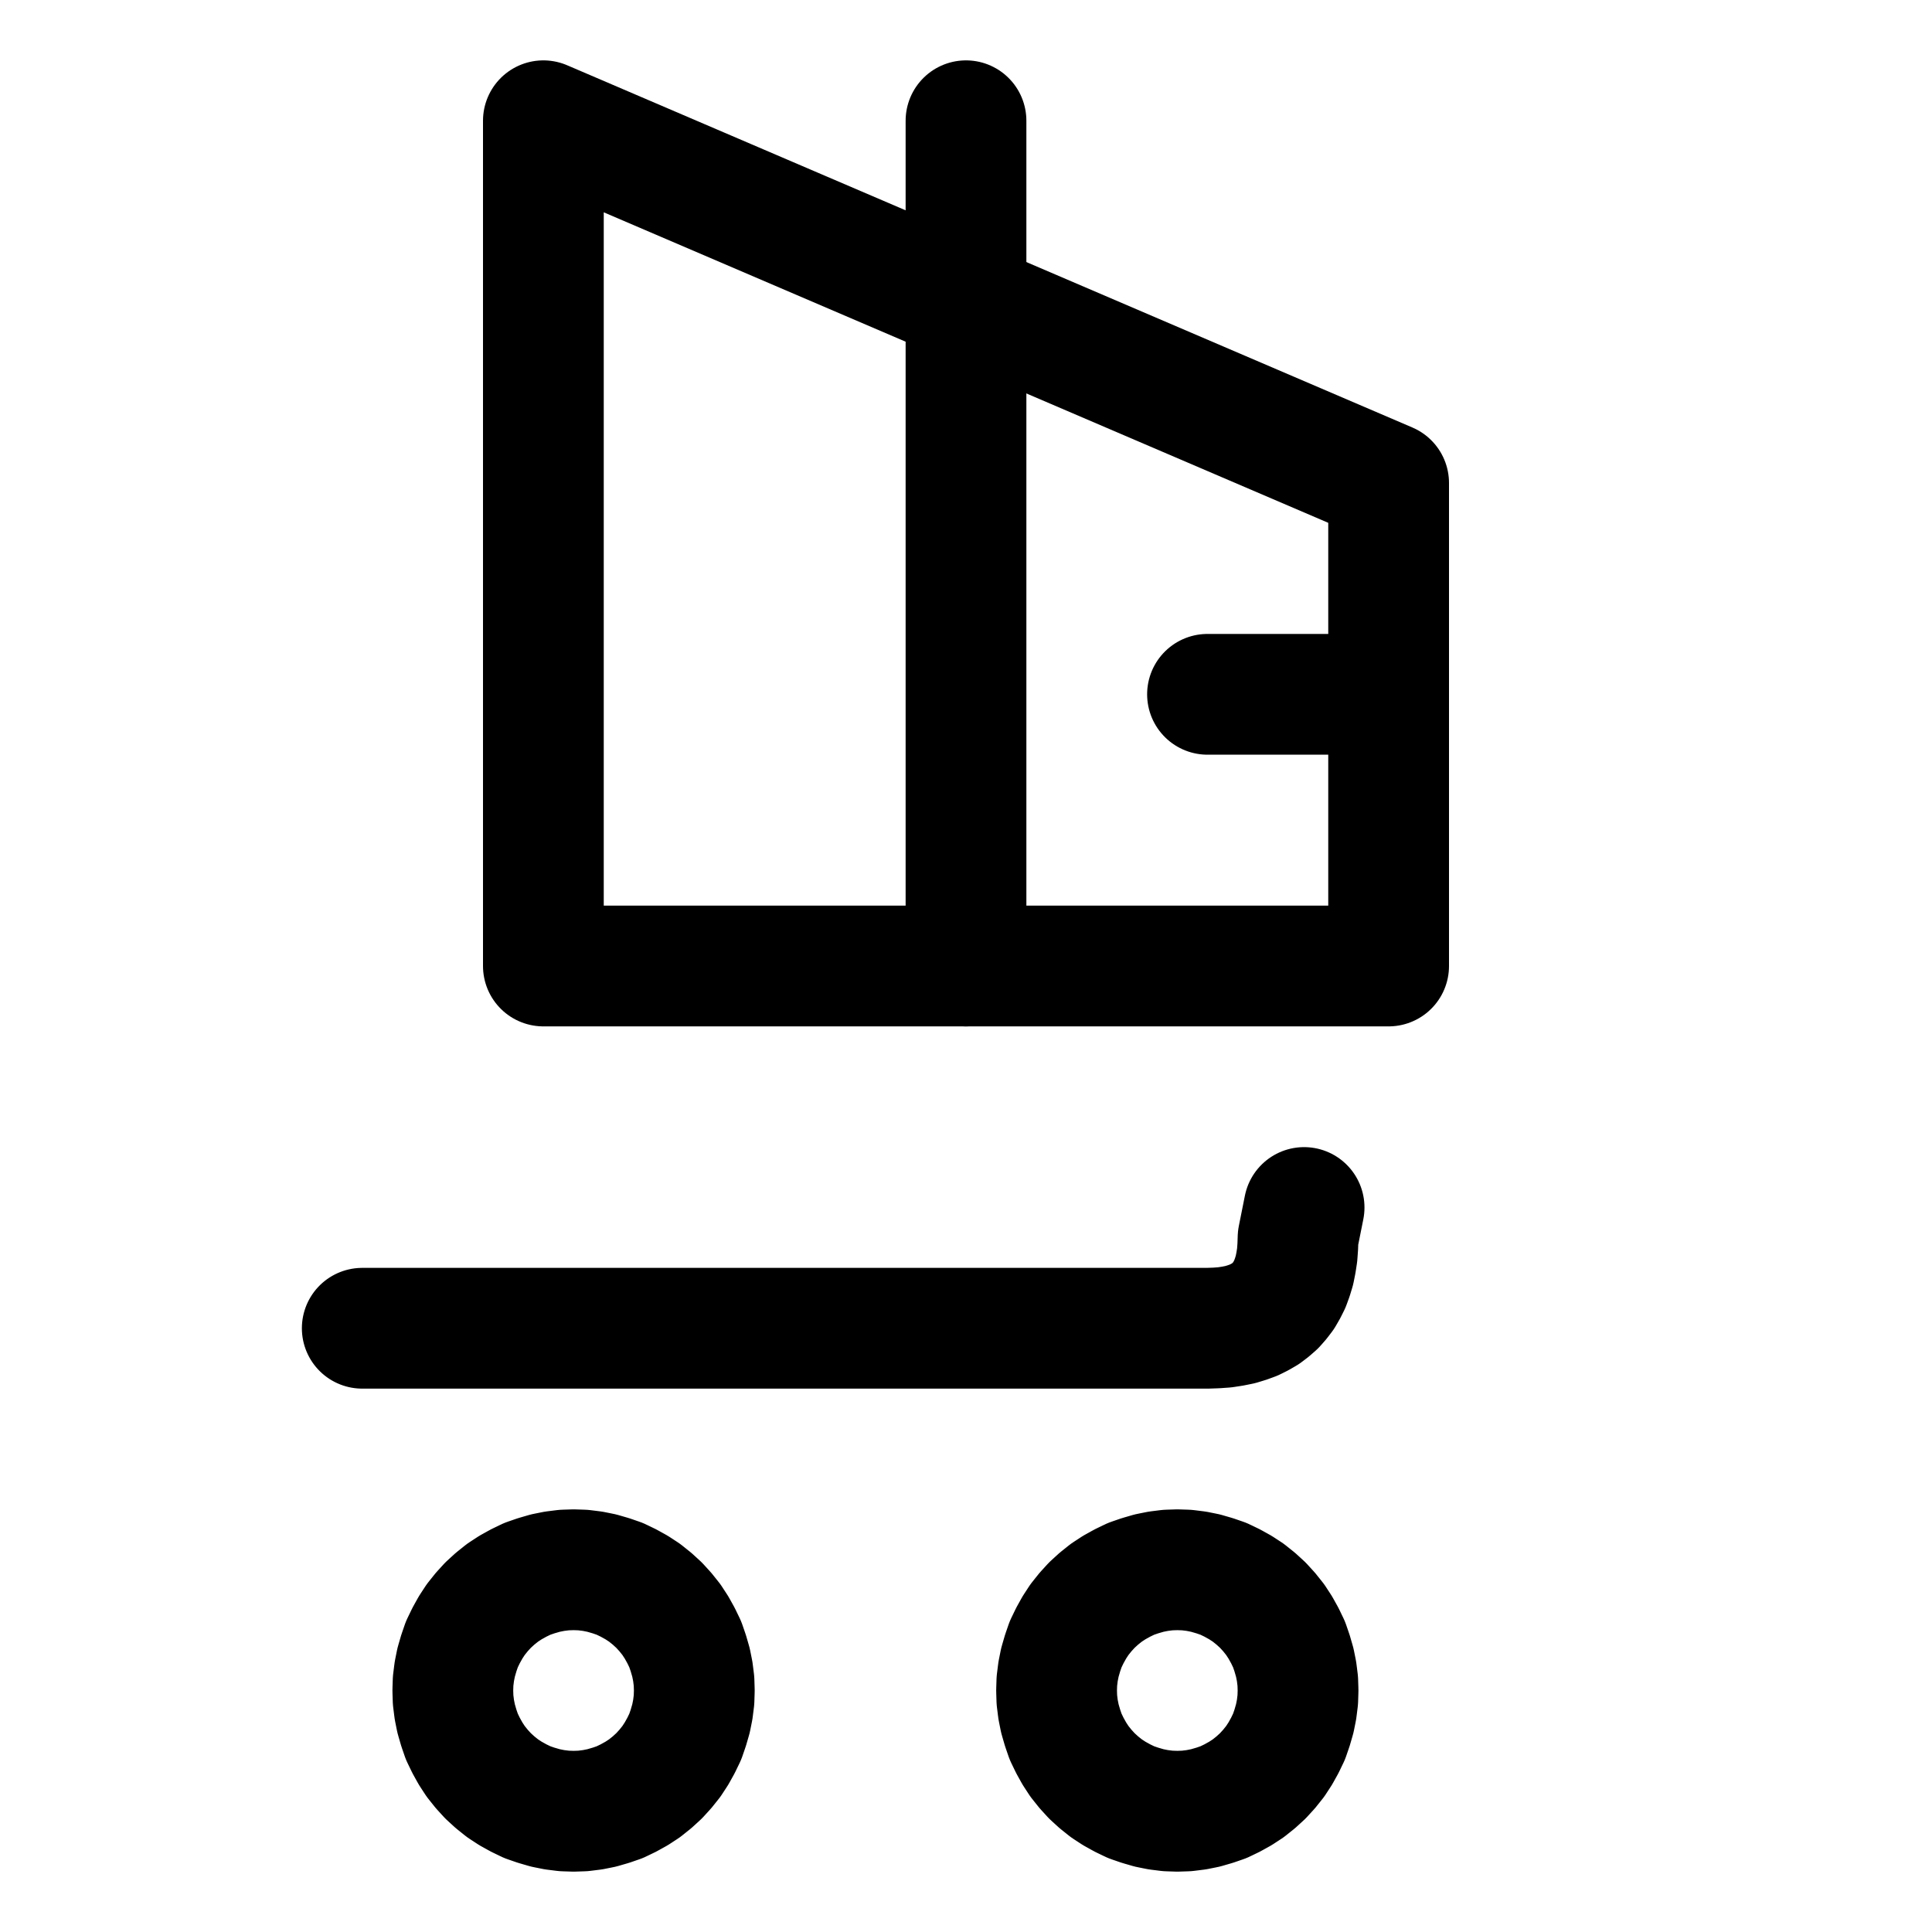
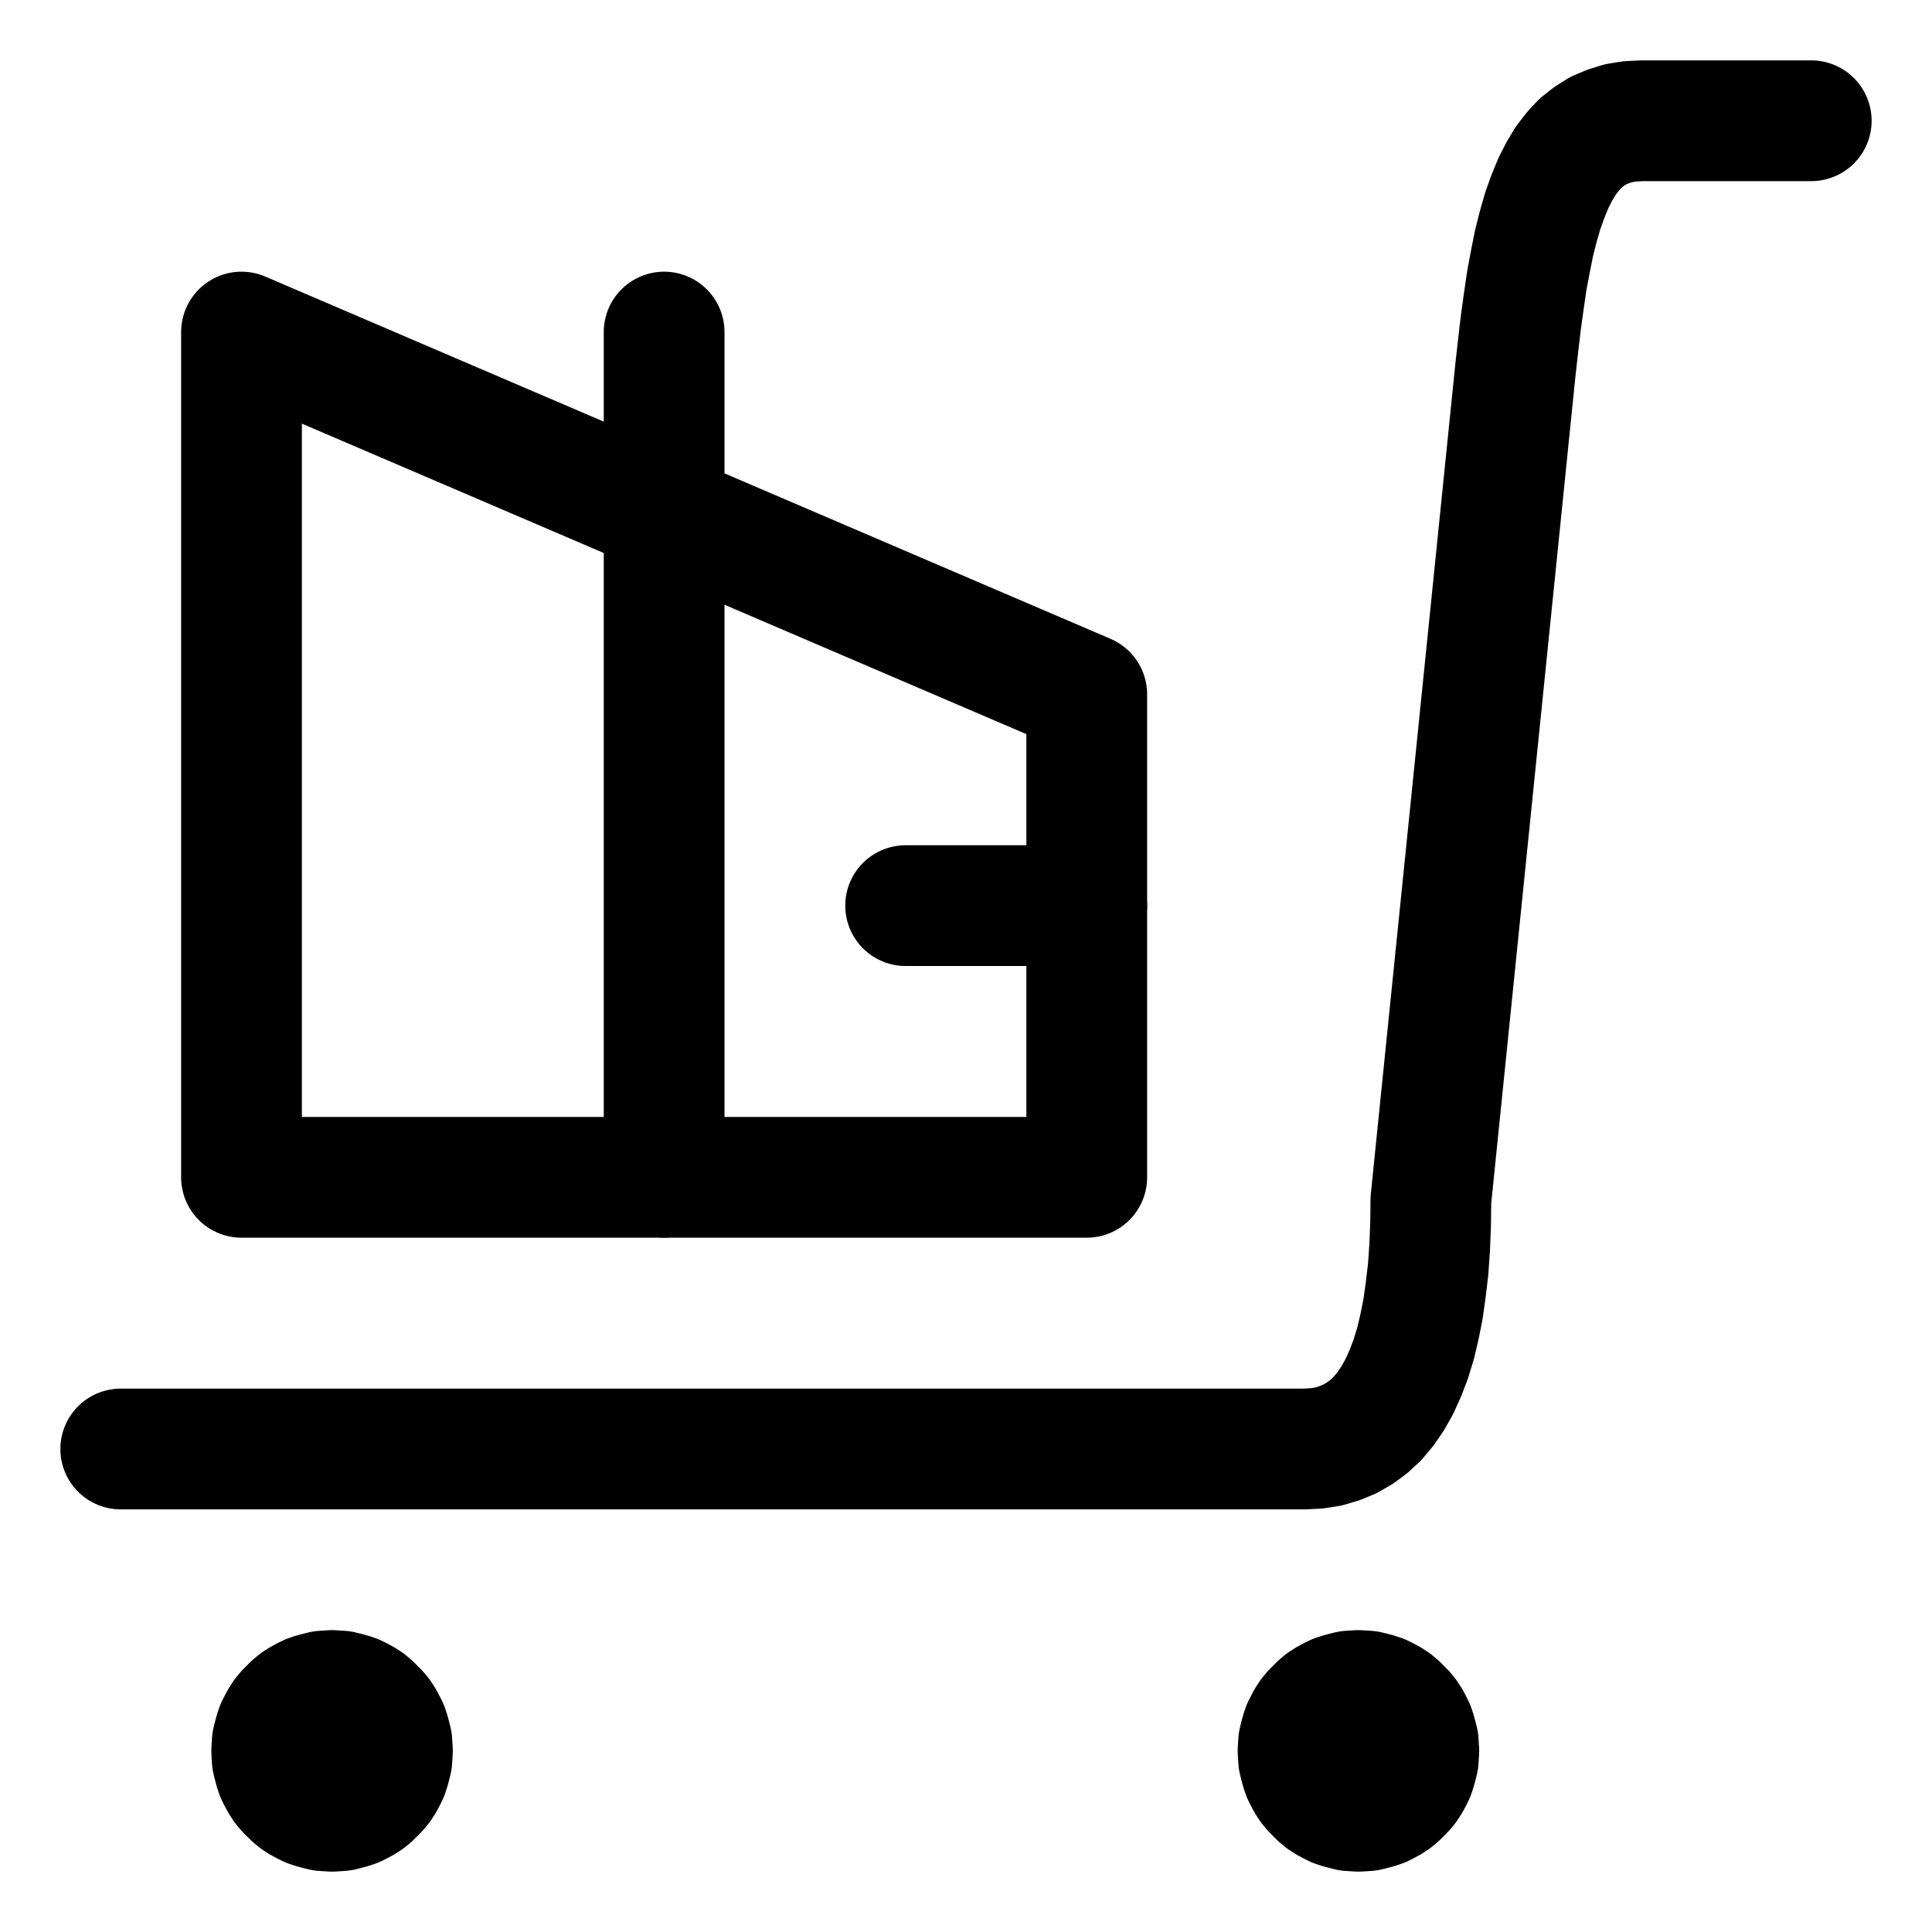
<svg xmlns="http://www.w3.org/2000/svg" width="64" height="64" viewBox="0 0 64 64">
  <g id="main-icon-clipped" stroke="#000000" stroke-width="4" fill="none" stroke-linecap="round" stroke-linejoin="round">
-     <path d="M12.00,44.00L40.00,44.00 M40.00,44.00L40.29,43.99 M40.29,43.99L40.57,43.97 M40.57,43.97L40.83,43.93 M40.83,43.93L41.08,43.88 M41.08,43.88L41.31,43.81 M41.31,43.81L41.53,43.73 M41.53,43.73L41.73,43.63 M41.73,43.63L41.92,43.52 M41.92,43.52L42.09,43.39 M42.09,43.39L42.25,43.25 M42.25,43.25L42.39,43.09 M42.39,43.09L42.52,42.92 M42.52,42.92L42.63,42.73 M42.63,42.73L42.73,42.53 M42.73,42.53L42.81,42.31 M42.81,42.31L42.88,42.08 M42.88,42.08L42.93,41.83 M42.93,41.83L42.97,41.57 M42.97,41.57L42.99,41.29 M42.99,41.29L43.00,41.00 M43.00,41.00L43.20,40.00 M19.00,52.00L19.31,52.01 M19.31,52.01L19.63,52.05 M19.63,52.05L19.93,52.11 M19.93,52.11L20.24,52.20 M20.24,52.20L20.53,52.30 M20.53,52.30L20.82,52.44 M20.82,52.44L21.09,52.59 M21.09,52.59L21.35,52.76 M21.35,52.76L21.60,52.96 M21.60,52.96L21.83,53.17 M21.83,53.17L22.04,53.40 M22.04,53.40L22.24,53.65 M22.24,53.65L22.41,53.91 M22.41,53.91L22.56,54.18 M22.56,54.18L22.70,54.47 M22.70,54.47L22.80,54.76 M22.80,54.76L22.89,55.07 M22.89,55.07L22.95,55.37 M22.95,55.37L22.99,55.69 M22.99,55.69L23.00,56.00 M23.00,56.00L22.99,56.31 M22.99,56.31L22.95,56.63 M22.95,56.63L22.89,56.93 M22.89,56.93L22.80,57.24 M22.80,57.24L22.70,57.53 M22.70,57.53L22.56,57.82 M22.56,57.82L22.41,58.09 M22.41,58.09L22.24,58.35 M22.24,58.35L22.04,58.60 M22.04,58.60L21.83,58.83 M21.83,58.83L21.60,59.04 M21.60,59.04L21.35,59.24 M21.35,59.24L21.09,59.41 M21.09,59.41L20.82,59.56 M20.82,59.56L20.53,59.70 M20.53,59.70L20.24,59.80 M20.24,59.80L19.93,59.89 M19.93,59.89L19.63,59.95 M19.63,59.95L19.31,59.99 M19.31,59.99L19.00,60.00 M19.00,60.00L18.69,59.99 M18.69,59.99L18.37,59.95 M18.37,59.95L18.07,59.89 M18.07,59.89L17.76,59.80 M17.76,59.80L17.47,59.70 M17.47,59.70L17.18,59.56 M17.18,59.56L16.91,59.41 M16.91,59.41L16.65,59.24 M16.65,59.24L16.40,59.04 M16.40,59.04L16.17,58.83 M16.17,58.83L15.96,58.60 M15.96,58.60L15.76,58.35 M15.76,58.35L15.59,58.09 M15.59,58.09L15.44,57.82 M15.44,57.82L15.30,57.53 M15.30,57.53L15.20,57.24 M15.20,57.24L15.11,56.93 M15.11,56.93L15.05,56.63 M15.05,56.63L15.01,56.31 M15.01,56.31L15.00,56.00 M15.00,56.00L15.01,55.69 M15.01,55.69L15.05,55.37 M15.05,55.37L15.11,55.07 M15.11,55.07L15.20,54.76 M15.20,54.76L15.30,54.47 M15.30,54.47L15.44,54.18 M15.44,54.18L15.59,53.91 M15.59,53.91L15.76,53.65 M15.76,53.65L15.96,53.40 M15.96,53.40L16.17,53.17 M16.17,53.17L16.40,52.96 M16.40,52.96L16.65,52.76 M16.65,52.76L16.91,52.59 M16.91,52.59L17.18,52.44 M17.18,52.44L17.47,52.30 M17.47,52.30L17.76,52.20 M17.76,52.20L18.07,52.11 M18.07,52.11L18.37,52.05 M18.37,52.05L18.69,52.01 M18.69,52.01L19.00,52.00 M39.00,52.00L39.31,52.01 M39.31,52.01L39.63,52.05 M39.63,52.05L39.93,52.11 M39.93,52.11L40.24,52.20 M40.24,52.20L40.53,52.30 M40.53,52.30L40.82,52.44 M40.82,52.44L41.09,52.59 M41.09,52.59L41.35,52.76 M41.35,52.76L41.60,52.96 M41.60,52.96L41.83,53.17 M41.83,53.17L42.04,53.40 M42.04,53.40L42.24,53.65 M42.24,53.65L42.41,53.91 M42.41,53.91L42.56,54.18 M42.56,54.18L42.70,54.47 M42.70,54.47L42.80,54.76 M42.80,54.76L42.89,55.07 M42.89,55.07L42.95,55.37 M42.95,55.37L42.99,55.69 M42.99,55.69L43.00,56.00 M43.00,56.00L42.99,56.31 M42.99,56.31L42.95,56.63 M42.95,56.63L42.89,56.93 M42.89,56.93L42.80,57.24 M42.80,57.24L42.70,57.53 M42.70,57.53L42.56,57.82 M42.56,57.82L42.41,58.09 M42.41,58.09L42.24,58.35 M42.24,58.35L42.04,58.60 M42.04,58.60L41.83,58.83 M41.83,58.83L41.60,59.04 M41.60,59.04L41.35,59.24 M41.35,59.24L41.09,59.41 M41.09,59.41L40.82,59.56 M40.82,59.56L40.53,59.70 M40.53,59.70L40.24,59.80 M40.24,59.80L39.93,59.89 M39.93,59.89L39.63,59.95 M39.63,59.95L39.31,59.99 M39.31,59.99L39.00,60.00 M39.00,60.00L38.69,59.99 M38.69,59.99L38.37,59.95 M38.37,59.95L38.07,59.89 M38.07,59.89L37.76,59.80 M37.76,59.80L37.47,59.70 M37.47,59.70L37.18,59.56 M37.18,59.56L36.91,59.41 M36.91,59.41L36.65,59.24 M36.65,59.24L36.40,59.04 M36.40,59.04L36.17,58.83 M36.17,58.83L35.96,58.60 M35.96,58.60L35.76,58.35 M35.76,58.35L35.59,58.09 M35.59,58.09L35.44,57.82 M35.44,57.82L35.30,57.53 M35.30,57.53L35.20,57.24 M35.20,57.24L35.11,56.93 M35.11,56.93L35.05,56.63 M35.05,56.63L35.01,56.31 M35.01,56.31L35.00,56.00 M35.00,56.00L35.01,55.69 M35.01,55.69L35.05,55.37 M35.05,55.37L35.11,55.07 M35.11,55.07L35.20,54.76 M35.20,54.76L35.30,54.47 M35.30,54.47L35.44,54.18 M35.44,54.18L35.59,53.91 M35.59,53.91L35.76,53.65 M35.76,53.65L35.96,53.40 M35.96,53.40L36.17,53.17 M36.17,53.17L36.40,52.96 M36.40,52.96L36.65,52.76 M36.65,52.76L36.91,52.59 M36.91,52.59L37.18,52.44 M37.18,52.44L37.47,52.30 M37.47,52.30L37.76,52.20 M37.76,52.20L38.07,52.11 M38.07,52.11L38.37,52.05 M38.37,52.05L38.69,52.01 M38.69,52.01L39.00,52.00 M12.00,44.00L40.00,44.00 M40.00,44.00L40.29,43.99 M40.29,43.99L40.57,43.97 M40.57,43.97L40.83,43.93 M40.83,43.93L41.08,43.88 M41.08,43.88L41.31,43.81 M41.31,43.81L41.53,43.73 M41.53,43.73L41.73,43.63 M41.73,43.63L41.92,43.52 M41.92,43.52L42.09,43.39 M42.09,43.39L42.25,43.25 M42.25,43.25L42.39,43.09 M42.39,43.09L42.52,42.92 M42.52,42.92L42.63,42.73 M42.63,42.73L42.73,42.53 M42.73,42.53L42.81,42.31 M42.81,42.31L42.88,42.08 M42.88,42.08L42.93,41.83 M42.93,41.83L42.97,41.57 M42.97,41.57L42.99,41.29 M42.99,41.29L43.00,41.00 M43.00,41.00L43.20,40.00 M19.00,52.00L19.31,52.01 M19.31,52.01L19.63,52.05 M19.63,52.05L19.93,52.11 M19.93,52.11L20.24,52.20 M20.24,52.20L20.53,52.30 M20.53,52.30L20.82,52.44 M20.82,52.44L21.09,52.59 M21.09,52.59L21.35,52.76 M21.35,52.76L21.60,52.96 M21.60,52.96L21.83,53.17 M21.83,53.17L22.04,53.40 M22.04,53.40L22.24,53.65 M22.24,53.65L22.41,53.91 M22.41,53.91L22.56,54.18 M22.56,54.18L22.70,54.47 M22.70,54.47L22.80,54.76 M22.80,54.76L22.89,55.07 M22.89,55.07L22.95,55.37 M22.95,55.37L22.99,55.69 M22.99,55.69L23.00,56.00 M23.00,56.00L22.99,56.31 M22.99,56.31L22.95,56.63 M22.95,56.63L22.89,56.93 M22.89,56.93L22.80,57.24 M22.80,57.24L22.70,57.53 M22.70,57.53L22.56,57.82 M22.56,57.82L22.41,58.09 M22.41,58.09L22.24,58.35 M22.24,58.35L22.04,58.60 M22.04,58.60L21.83,58.83 M21.83,58.83L21.60,59.04 M21.60,59.04L21.35,59.24 M21.35,59.24L21.09,59.41 M21.09,59.41L20.82,59.56 M20.82,59.56L20.53,59.70 M20.53,59.70L20.24,59.80 M20.24,59.80L19.93,59.89 M19.93,59.89L19.63,59.95 M19.63,59.95L19.31,59.99 M19.31,59.99L19.00,60.00 M19.00,60.00L18.69,59.99 M18.69,59.99L18.37,59.95 M18.37,59.95L18.07,59.89 M18.07,59.89L17.76,59.80 M17.76,59.80L17.47,59.70 M17.47,59.70L17.18,59.56 M17.18,59.56L16.91,59.41 M16.91,59.41L16.65,59.24 M16.65,59.24L16.40,59.04 M16.40,59.04L16.17,58.83 M16.17,58.83L15.96,58.60 M15.96,58.60L15.76,58.35 M15.76,58.35L15.59,58.09 M15.59,58.09L15.44,57.82 M15.44,57.82L15.30,57.53 M15.30,57.53L15.20,57.24 M15.20,57.24L15.11,56.93 M15.11,56.93L15.05,56.63 M15.05,56.63L15.01,56.31 M15.01,56.31L15.00,56.00 M15.00,56.00L15.01,55.69 M15.01,55.69L15.05,55.37 M15.05,55.37L15.11,55.07 M15.11,55.07L15.20,54.76 M15.20,54.76L15.30,54.47 M15.30,54.47L15.44,54.18 M15.44,54.18L15.59,53.91 M15.59,53.91L15.76,53.65 M15.76,53.65L15.96,53.40 M15.96,53.40L16.17,53.17 M16.17,53.17L16.40,52.96 M16.40,52.96L16.65,52.76 M16.65,52.76L16.91,52.59 M16.91,52.59L17.18,52.44 M17.18,52.44L17.47,52.30 M17.47,52.30L17.76,52.20 M17.76,52.20L18.07,52.11 M18.07,52.11L18.37,52.05 M18.37,52.05L18.69,52.01 M18.69,52.01L19.00,52.00 M39.00,52.00L39.31,52.01 M39.31,52.01L39.63,52.05 M39.63,52.05L39.93,52.11 M39.93,52.11L40.24,52.20 M40.24,52.20L40.53,52.30 M40.53,52.30L40.82,52.44 M40.82,52.44L41.09,52.59 M41.09,52.59L41.35,52.76 M41.35,52.76L41.60,52.96 M41.60,52.96L41.83,53.17 M41.83,53.17L42.04,53.40 M42.04,53.40L42.24,53.65 M42.24,53.65L42.41,53.91 M42.41,53.91L42.56,54.18 M42.56,54.18L42.70,54.47 M42.70,54.47L42.80,54.76 M42.80,54.76L42.89,55.07 M42.89,55.07L42.95,55.37 M42.95,55.37L42.99,55.69 M42.99,55.69L43.00,56.00 M43.00,56.00L42.99,56.31 M42.99,56.31L42.95,56.63 M42.95,56.63L42.89,56.93 M42.89,56.93L42.80,57.24 M42.80,57.24L42.70,57.53 M42.70,57.53L42.56,57.82 M42.56,57.82L42.41,58.09 M42.41,58.09L42.24,58.35 M42.24,58.35L42.04,58.60 M42.04,58.60L41.83,58.83 M41.83,58.83L41.60,59.04 M41.60,59.04L41.35,59.24 M41.35,59.24L41.09,59.41 M41.09,59.41L40.82,59.56 M40.82,59.56L40.53,59.70 M40.53,59.70L40.24,59.80 M40.24,59.80L39.93,59.89 M39.93,59.89L39.63,59.95 M39.63,59.95L39.31,59.99 M39.31,59.99L39.00,60.00 M39.00,60.00L38.69,59.99 M38.69,59.99L38.37,59.95 M38.37,59.95L38.07,59.89 M38.07,59.89L37.76,59.80 M37.76,59.80L37.47,59.70 M37.47,59.70L37.18,59.56 M37.18,59.56L36.91,59.41 M36.91,59.41L36.65,59.24 M36.65,59.24L36.40,59.04 M36.40,59.04L36.17,58.83 M36.17,58.83L35.96,58.60 M35.96,58.60L35.76,58.35 M35.76,58.35L35.59,58.09 M35.59,58.09L35.44,57.82 M35.44,57.82L35.30,57.53 M35.30,57.53L35.20,57.24 M35.20,57.24L35.11,56.93 M35.11,56.93L35.05,56.63 M35.05,56.63L35.01,56.31 M35.01,56.31L35.00,56.00 M35.00,56.00L35.01,55.69 M35.01,55.69L35.05,55.37 M35.05,55.37L35.11,55.07 M35.11,55.07L35.20,54.76 M35.20,54.76L35.30,54.47 M35.30,54.47L35.44,54.18 M35.44,54.18L35.59,53.91 M35.59,53.91L35.76,53.65 M35.76,53.65L35.96,53.40 M35.96,53.40L36.17,53.17 M36.17,53.17L36.40,52.96 M36.40,52.96L36.65,52.76 M36.65,52.76L36.91,52.59 M36.91,52.59L37.18,52.44 M37.18,52.44L37.47,52.30 M37.47,52.30L37.76,52.20 M37.76,52.20L38.07,52.11 M38.07,52.11L38.37,52.05 M38.37,52.05L38.69,52.01 M38.69,52.01L39.00,52.00" />
+     <path d="M4.00,48.00L43.20,48.00 M43.20,48.00L43.61,47.98 M43.61,47.98L44.00,47.92 M44.00,47.92L44.37,47.81 M44.37,47.81L44.71,47.67 M44.71,47.67L45.04,47.48 M45.04,47.48L45.34,47.26 M45.34,47.26L45.63,46.99 M45.63,46.99L45.89,46.68 M45.89,46.68L46.13,46.33 M46.13,46.33L46.35,45.94 M46.35,45.94L46.55,45.50 M46.55,45.50L46.73,45.03 M46.73,45.03L46.89,44.51 M46.89,44.51L47.02,43.96 M47.02,43.96L47.14,43.36 M47.14,43.36L47.23,42.72 M47.23,42.72L47.31,42.04 M47.31,42.04L47.36,41.32 M47.36,41.32L47.39,40.55 M47.39,40.55L47.40,39.75 M47.40,39.75L50.20,12.25 M50.20,12.25L50.29,11.45 M50.29,11.45L50.38,10.68 M50.38,10.68L50.48,9.96 M50.48,9.96L50.58,9.28 M50.58,9.28L50.70,8.64 M50.70,8.64L50.82,8.04 M50.82,8.04L50.96,7.49 M50.96,7.49L51.11,6.97 M51.11,6.97L51.28,6.50 M51.28,6.50L51.46,6.06 M51.46,6.06L51.66,5.67 M51.66,5.67L51.87,5.32 M51.87,5.32L52.11,5.01 M52.11,5.01L52.36,4.74 M52.36,4.74L52.64,4.52 M52.64,4.52L52.94,4.33 M52.94,4.33L53.27,4.19 M53.27,4.19L53.62,4.08 M53.62,4.08L53.99,4.02 M53.99,4.02L54.40,4.00 M54.40,4.00L60.00,4.00 M11.00,56.00L11.16,56.01 M11.16,56.01L11.31,56.02 M11.31,56.02L11.47,56.06 M11.47,56.06L11.62,56.10 M11.62,56.10L11.77,56.15 M11.77,56.15L11.91,56.22 M11.91,56.22L12.04,56.29 M12.04,56.29L12.18,56.38 M12.18,56.38L12.30,56.48 M12.30,56.48L12.41,56.59 M12.41,56.59L12.52,56.70 M12.52,56.70L12.62,56.82 M12.62,56.82L12.71,56.96 M12.71,56.96L12.78,57.09 M12.78,57.09L12.85,57.23 M12.85,57.23L12.90,57.38 M12.90,57.38L12.94,57.53 M12.94,57.53L12.98,57.69 M12.98,57.69L12.99,57.84 M12.99,57.84L13.00,58.00 M13.00,58.00L12.99,58.16 M12.99,58.16L12.98,58.31 M12.98,58.31L12.94,58.47 M12.94,58.47L12.90,58.62 M12.90,58.62L12.85,58.77 M12.85,58.77L12.78,58.91 M12.78,58.91L12.71,59.04 M12.71,59.04L12.62,59.18 M12.62,59.18L12.52,59.30 M12.52,59.30L12.41,59.41 M12.41,59.41L12.30,59.52 M12.30,59.52L12.18,59.62 M12.18,59.62L12.04,59.71 M12.04,59.71L11.91,59.78 M11.91,59.78L11.77,59.85 M11.77,59.85L11.62,59.90 M11.62,59.90L11.47,59.94 M11.47,59.94L11.31,59.98 M11.31,59.98L11.16,59.99 M11.16,59.99L11.00,60.00 M11.00,60.00L10.84,59.99 M10.84,59.99L10.69,59.98 M10.69,59.98L10.53,59.94 M10.53,59.94L10.38,59.90 M10.38,59.90L10.23,59.85 M10.23,59.85L10.09,59.78 M10.09,59.78L9.96,59.71 M9.96,59.71L9.82,59.62 M9.82,59.62L9.70,59.52 M9.70,59.52L9.59,59.41 M9.59,59.41L9.48,59.30 M9.48,59.30L9.38,59.18 M9.38,59.18L9.29,59.04 M9.29,59.04L9.22,58.91 M9.22,58.91L9.15,58.77 M9.15,58.77L9.10,58.62 M9.10,58.62L9.06,58.47 M9.06,58.47L9.02,58.31 M9.02,58.31L9.01,58.16 M9.01,58.16L9.00,58.00 M9.00,58.00L9.01,57.84 M9.01,57.84L9.02,57.69 M9.02,57.69L9.06,57.53 M9.06,57.53L9.10,57.38 M9.10,57.38L9.15,57.23 M9.15,57.23L9.22,57.09 M9.22,57.09L9.29,56.96 M9.29,56.96L9.38,56.82 M9.38,56.82L9.48,56.70 M9.48,56.70L9.59,56.59 M9.59,56.59L9.70,56.48 M9.70,56.48L9.82,56.38 M9.82,56.38L9.96,56.29 M9.96,56.29L10.09,56.22 M10.09,56.22L10.23,56.15 M10.23,56.15L10.38,56.10 M10.38,56.10L10.53,56.06 M10.53,56.06L10.69,56.02 M10.69,56.02L10.84,56.01 M10.84,56.01L11.00,56.00 M45.00,56.00L45.16,56.01 M45.16,56.01L45.31,56.02 M45.31,56.02L45.47,56.06 M45.47,56.06L45.62,56.10 M45.62,56.10L45.77,56.15 M45.77,56.15L45.91,56.22 M45.91,56.22L46.04,56.29 M46.04,56.29L46.18,56.38 M46.18,56.38L46.30,56.48 M46.30,56.48L46.41,56.59 M46.41,56.59L46.52,56.70 M46.52,56.70L46.62,56.82 M46.62,56.82L46.71,56.96 M46.71,56.96L46.78,57.09 M46.78,57.09L46.85,57.23 M46.85,57.23L46.90,57.38 M46.90,57.38L46.94,57.53 M46.94,57.53L46.98,57.69 M46.98,57.69L46.99,57.84 M46.99,57.84L47.00,58.00 M47.00,58.00L46.99,58.16 M46.99,58.16L46.98,58.31 M46.98,58.31L46.94,58.47 M46.94,58.47L46.90,58.62 M46.90,58.62L46.85,58.77 M46.85,58.77L46.78,58.91 M46.78,58.91L46.71,59.04 M46.71,59.04L46.62,59.18 M46.62,59.18L46.52,59.30 M46.52,59.30L46.41,59.41 M46.41,59.41L46.30,59.52 M46.30,59.52L46.18,59.62 M46.18,59.62L46.04,59.71 M46.04,59.71L45.91,59.78 M45.91,59.78L45.77,59.85 M45.77,59.85L45.62,59.90 M45.62,59.90L45.47,59.94 M45.47,59.94L45.31,59.98 M45.31,59.98L45.16,59.99 M45.16,59.99L45.00,60.00 M45.00,60.00L44.84,59.99 M44.84,59.99L44.69,59.98 M44.69,59.98L44.53,59.94 M44.53,59.94L44.38,59.90 M44.38,59.90L44.23,59.85 M44.23,59.85L44.09,59.78 M44.09,59.78L43.96,59.71 M43.96,59.71L43.82,59.62 M43.82,59.62L43.70,59.52 M43.70,59.52L43.59,59.41 M43.59,59.41L43.48,59.30 M43.48,59.30L43.38,59.18 M43.38,59.18L43.29,59.04 M43.29,59.04L43.22,58.91 M43.22,58.91L43.15,58.77 M43.15,58.77L43.10,58.62 M43.10,58.62L43.06,58.47 M43.06,58.47L43.02,58.31 M43.02,58.31L43.01,58.16 M43.01,58.16L43.00,58.00 M43.00,58.00L43.01,57.84 M43.01,57.84L43.02,57.69 M43.02,57.69L43.06,57.53 M43.06,57.53L43.10,57.38 M43.10,57.38L43.15,57.23 M43.15,57.23L43.22,57.09 M43.22,57.09L43.29,56.96 M43.29,56.96L43.38,56.82 M43.38,56.82L43.48,56.70 M43.48,56.70L43.59,56.59 M43.59,56.59L43.70,56.48 M43.70,56.48L43.82,56.38 M43.82,56.38L43.96,56.29 M43.96,56.29L44.09,56.22 M44.09,56.22L44.23,56.15 M44.23,56.15L44.38,56.10 M44.38,56.10L44.53,56.06 M44.53,56.06L44.69,56.02 M44.69,56.02L44.84,56.01 M44.84,56.01L45.00,56.00 M4.00,48.00L43.20,48.00 M43.20,48.00L43.61,47.98 M43.61,47.98L44.00,47.92 M44.00,47.92L44.37,47.81 M44.37,47.81L44.71,47.67 M44.71,47.67L45.04,47.48 M45.04,47.48L45.34,47.26 M45.34,47.26L45.63,46.99 M45.63,46.99L45.89,46.68 M45.89,46.68L46.13,46.33 M46.13,46.33L46.35,45.94 M46.35,45.94L46.55,45.50 M46.55,45.50L46.73,45.03 M46.73,45.03L46.89,44.51 M46.89,44.51L47.02,43.96 M47.02,43.96L47.14,43.36 M47.14,43.36L47.23,42.72 M47.23,42.72L47.31,42.04 M47.31,42.04L47.36,41.32 M47.36,41.32L47.39,40.55 M47.39,40.55L47.40,39.75 M47.40,39.75L50.20,12.25 M50.20,12.25L50.29,11.45 M50.29,11.45L50.38,10.68 M50.38,10.68L50.48,9.96 M50.48,9.96L50.58,9.28 M50.58,9.28L50.70,8.64 M50.70,8.64L50.82,8.04 M50.82,8.04L50.96,7.49 M50.96,7.49L51.11,6.97 M51.11,6.97L51.28,6.50 M51.28,6.50L51.46,6.06 M51.46,6.06L51.66,5.67 M51.66,5.67L51.87,5.32 M51.87,5.32L52.11,5.01 M52.11,5.01L52.36,4.74 M52.36,4.74L52.64,4.52 M52.64,4.52L52.94,4.33 M52.94,4.33L53.27,4.19 M53.27,4.19L53.62,4.08 M53.62,4.08L53.99,4.02 M53.99,4.02L54.40,4.00 M54.40,4.00L60.00,4.00 M11.00,56.00L11.16,56.01 M11.16,56.01L11.31,56.02 M11.31,56.02L11.47,56.06 M11.47,56.06L11.62,56.10 M11.62,56.10L11.77,56.15 M11.77,56.15L11.91,56.22 M11.91,56.22L12.04,56.29 M12.04,56.29L12.18,56.38 M12.18,56.38L12.30,56.48 M12.30,56.48L12.41,56.59 M12.41,56.59L12.52,56.70 M12.52,56.70L12.62,56.82 M12.62,56.82L12.71,56.96 M12.71,56.96L12.78,57.09 M12.78,57.09L12.85,57.23 M12.85,57.23L12.90,57.38 M12.90,57.38L12.94,57.53 M12.94,57.53L12.98,57.69 M12.98,57.69L12.99,57.84 M12.99,57.84L13.00,58.00 M13.00,58.00L12.99,58.16 M12.99,58.16L12.98,58.31 M12.98,58.31L12.94,58.47 M12.94,58.47L12.90,58.62 M12.90,58.62L12.85,58.77 M12.85,58.77L12.78,58.91 M12.78,58.91L12.71,59.04 M12.71,59.04L12.62,59.18 M12.62,59.18L12.52,59.30 M12.52,59.30L12.41,59.41 M12.41,59.41L12.30,59.52 M12.30,59.52L12.18,59.62 M12.18,59.62L12.04,59.71 M12.04,59.71L11.91,59.78 M11.91,59.78L11.77,59.85 M11.77,59.85L11.62,59.90 M11.62,59.90L11.47,59.94 M11.47,59.94L11.31,59.98 M11.31,59.98L11.16,59.99 M11.16,59.99L11.00,60.00 M11.00,60.00L10.84,59.99 M10.84,59.99L10.69,59.98 M10.69,59.98L10.53,59.94 M10.53,59.94L10.38,59.90 M10.38,59.90L10.23,59.85 M10.23,59.85L10.09,59.78 M10.09,59.78L9.96,59.71 M9.96,59.71L9.82,59.62 M9.82,59.62L9.70,59.52 M9.70,59.52L9.59,59.41 M9.59,59.41L9.48,59.30 M9.48,59.30L9.38,59.18 M9.38,59.18L9.29,59.04 M9.29,59.04L9.22,58.91 M9.22,58.91L9.15,58.77 M9.15,58.77L9.10,58.62 M9.10,58.62L9.06,58.47 M9.06,58.47L9.02,58.31 M9.02,58.31L9.01,58.16 M9.01,58.16L9.00,58.00 M9.00,58.00L9.01,57.84 M9.01,57.84L9.02,57.69 M9.02,57.69L9.06,57.53 M9.06,57.53L9.10,57.38 M9.10,57.38L9.15,57.23 M9.15,57.23L9.22,57.09 M9.22,57.09L9.29,56.96 M9.29,56.96L9.38,56.82 M9.38,56.82L9.48,56.70 M9.48,56.70L9.59,56.59 M9.59,56.59L9.70,56.48 M9.70,56.48L9.82,56.38 M9.82,56.38L9.96,56.29 M9.96,56.29L10.09,56.22 M10.09,56.22L10.23,56.15 M10.23,56.15L10.38,56.10 M10.38,56.10L10.53,56.06 M10.53,56.06L10.69,56.02 M10.69,56.02L10.84,56.01 M10.84,56.01L11.00,56.00 M45.00,56.00L45.16,56.01 M45.16,56.01L45.31,56.02 M45.31,56.02L45.47,56.06 M45.47,56.06L45.62,56.10 M45.62,56.10L45.77,56.15 M45.77,56.15L45.91,56.22 M45.91,56.22L46.04,56.29 M46.04,56.29L46.18,56.38 M46.18,56.38L46.30,56.48 M46.30,56.48L46.41,56.59 M46.41,56.59L46.52,56.70 M46.52,56.70L46.62,56.82 M46.62,56.82L46.71,56.96 M46.71,56.96L46.78,57.09 M46.78,57.09L46.85,57.23 M46.85,57.23L46.90,57.38 M46.90,57.38L46.94,57.53 M46.94,57.53L46.98,57.69 M46.98,57.69L46.99,57.84 M46.99,57.84L47.00,58.00 M47.00,58.00L46.99,58.16 M46.99,58.16L46.98,58.31 M46.98,58.31L46.94,58.47 M46.94,58.47L46.90,58.62 M46.90,58.62L46.85,58.77 M46.85,58.77L46.78,58.91 M46.78,58.91L46.71,59.04 M46.71,59.04L46.62,59.18 M46.62,59.18L46.52,59.30 M46.52,59.30L46.41,59.41 M46.41,59.41L46.30,59.52 M46.30,59.52L46.18,59.62 M46.18,59.62L46.04,59.71 M46.04,59.71L45.91,59.78 M45.91,59.78L45.77,59.85 M45.77,59.85L45.62,59.90 M45.62,59.90L45.47,59.94 M45.47,59.94L45.31,59.98 M45.31,59.98L45.16,59.99 M45.16,59.99L45.00,60.00 M45.00,60.00L44.84,59.99 M44.84,59.99L44.69,59.98 M44.69,59.98L44.53,59.94 M44.53,59.94L44.38,59.90 M44.38,59.90L44.23,59.85 M44.23,59.85L44.09,59.78 M44.09,59.78L43.96,59.71 M43.96,59.71L43.82,59.62 M43.82,59.62L43.70,59.52 M43.70,59.52L43.59,59.41 M43.59,59.41L43.48,59.30 M43.48,59.30L43.38,59.18 M43.38,59.18L43.29,59.04 M43.29,59.04L43.22,58.91 M43.22,58.91L43.15,58.77 M43.15,58.77L43.10,58.62 M43.10,58.62L43.06,58.47 M43.06,58.47L43.02,58.31 M43.02,58.31L43.01,58.16 M43.01,58.16L43.00,58.00 M43.00,58.00L43.01,57.84 M43.01,57.84L43.02,57.69 M43.02,57.69L43.06,57.53 M43.06,57.53L43.10,57.38 M43.10,57.38L43.15,57.23 M43.15,57.23L43.22,57.09 M43.22,57.09L43.29,56.96 M43.29,56.96L43.38,56.82 M43.38,56.82L43.48,56.70 M43.48,56.70L43.59,56.59 M43.59,56.59L43.70,56.48 M43.70,56.48L43.82,56.38 M43.82,56.38L43.96,56.29 M43.96,56.29L44.09,56.22 M44.09,56.22L44.23,56.15 M44.23,56.15L44.38,56.10 M44.38,56.10L44.53,56.06 M44.53,56.06L44.69,56.02 M44.69,56.02L44.84,56.01 M44.84,56.01L45.00,56.00" />
  </g>
-   <g fill="none" stroke="currentColor" stroke-width="4.0" stroke-linecap="round" stroke-linejoin="round" id="state-icon" transform="translate(16 2) scale(1)">
-     <path id="sub-source-path-1-1" d="M2 2L16 8L30 14L30 21L30 30L16 30L2 30L2 2" />
-     <path id="sub-source-path-2-1" d="M16 2L16 8L16 30" />
-     <path id="sub-source-path-3-1" d="M24 21L30 21" />
+   <g fill="none" stroke="currentColor" stroke-width="4.0" stroke-linecap="round" stroke-linejoin="round" id="state-icon" transform="translate(0 0) scale(1)">
+     <path d="M 8 11 L 22 17 L 36 23 L 36 30 L 36 39 L 22 39 L 8 39 L 8 11" />
+     <path d="M 22 11 L 22 17 L 22 39" />
+     <path d="M 30 30 L 36 30" />
  </g>
</svg>
